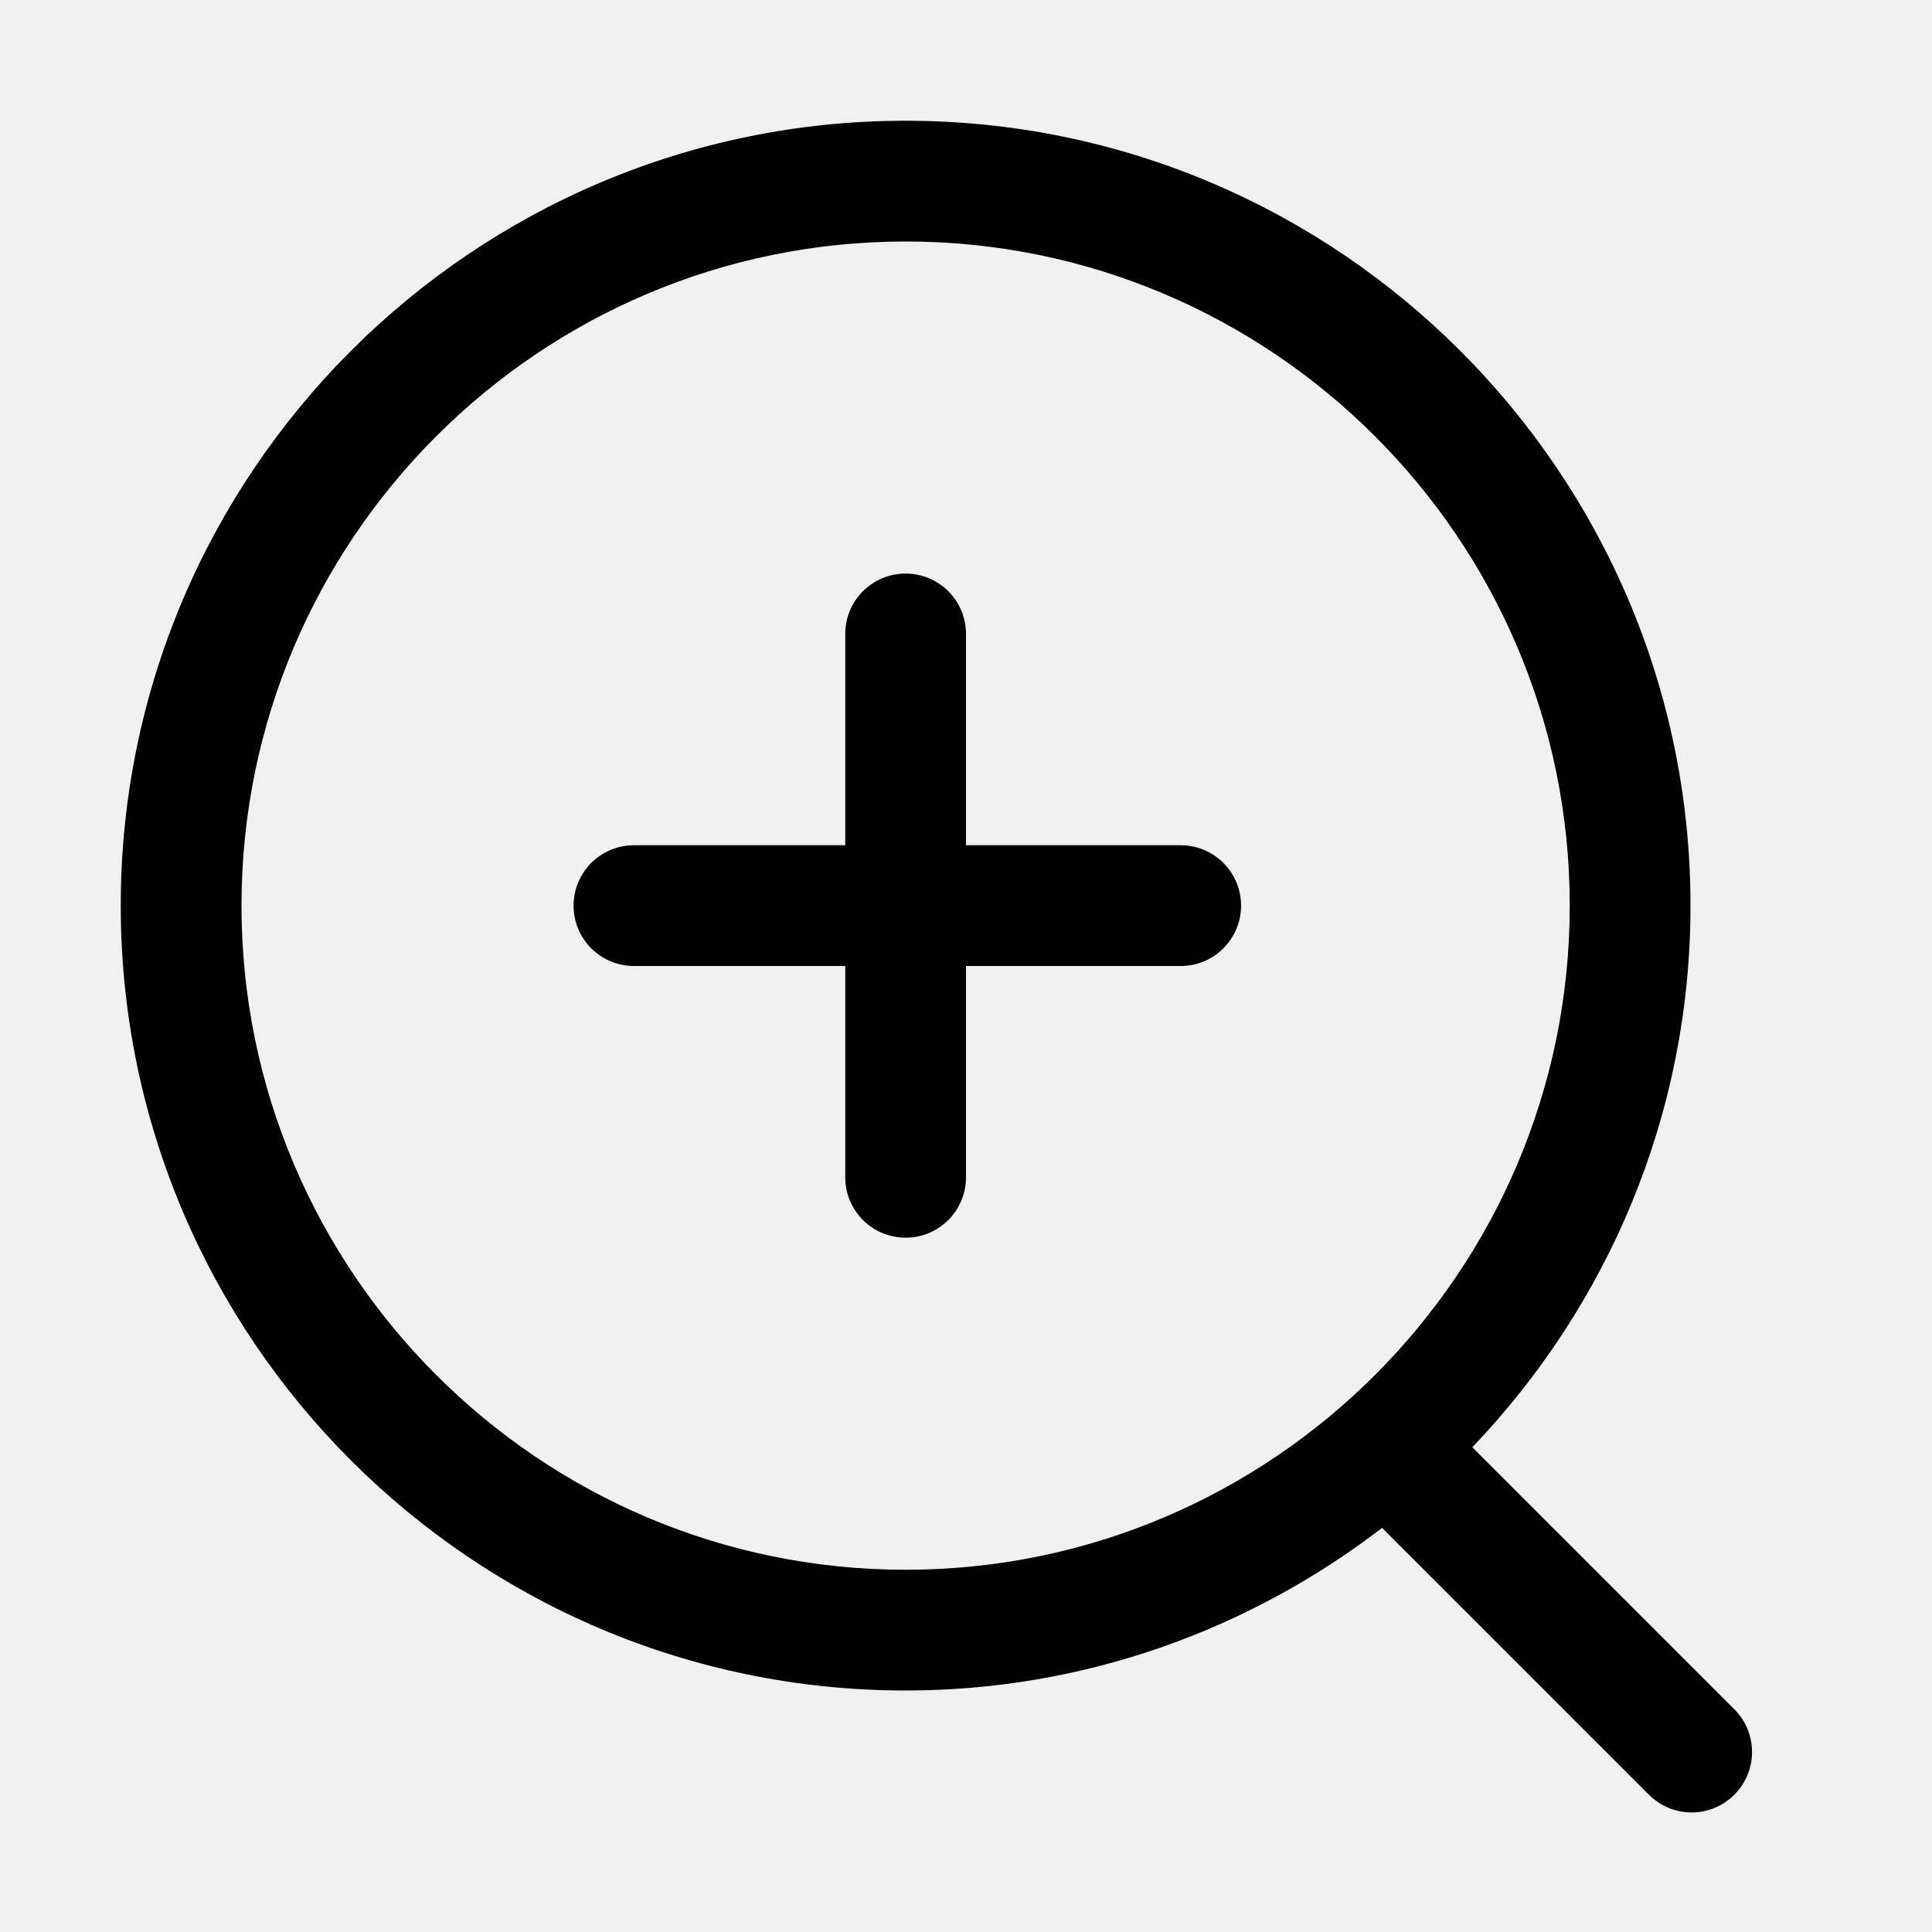
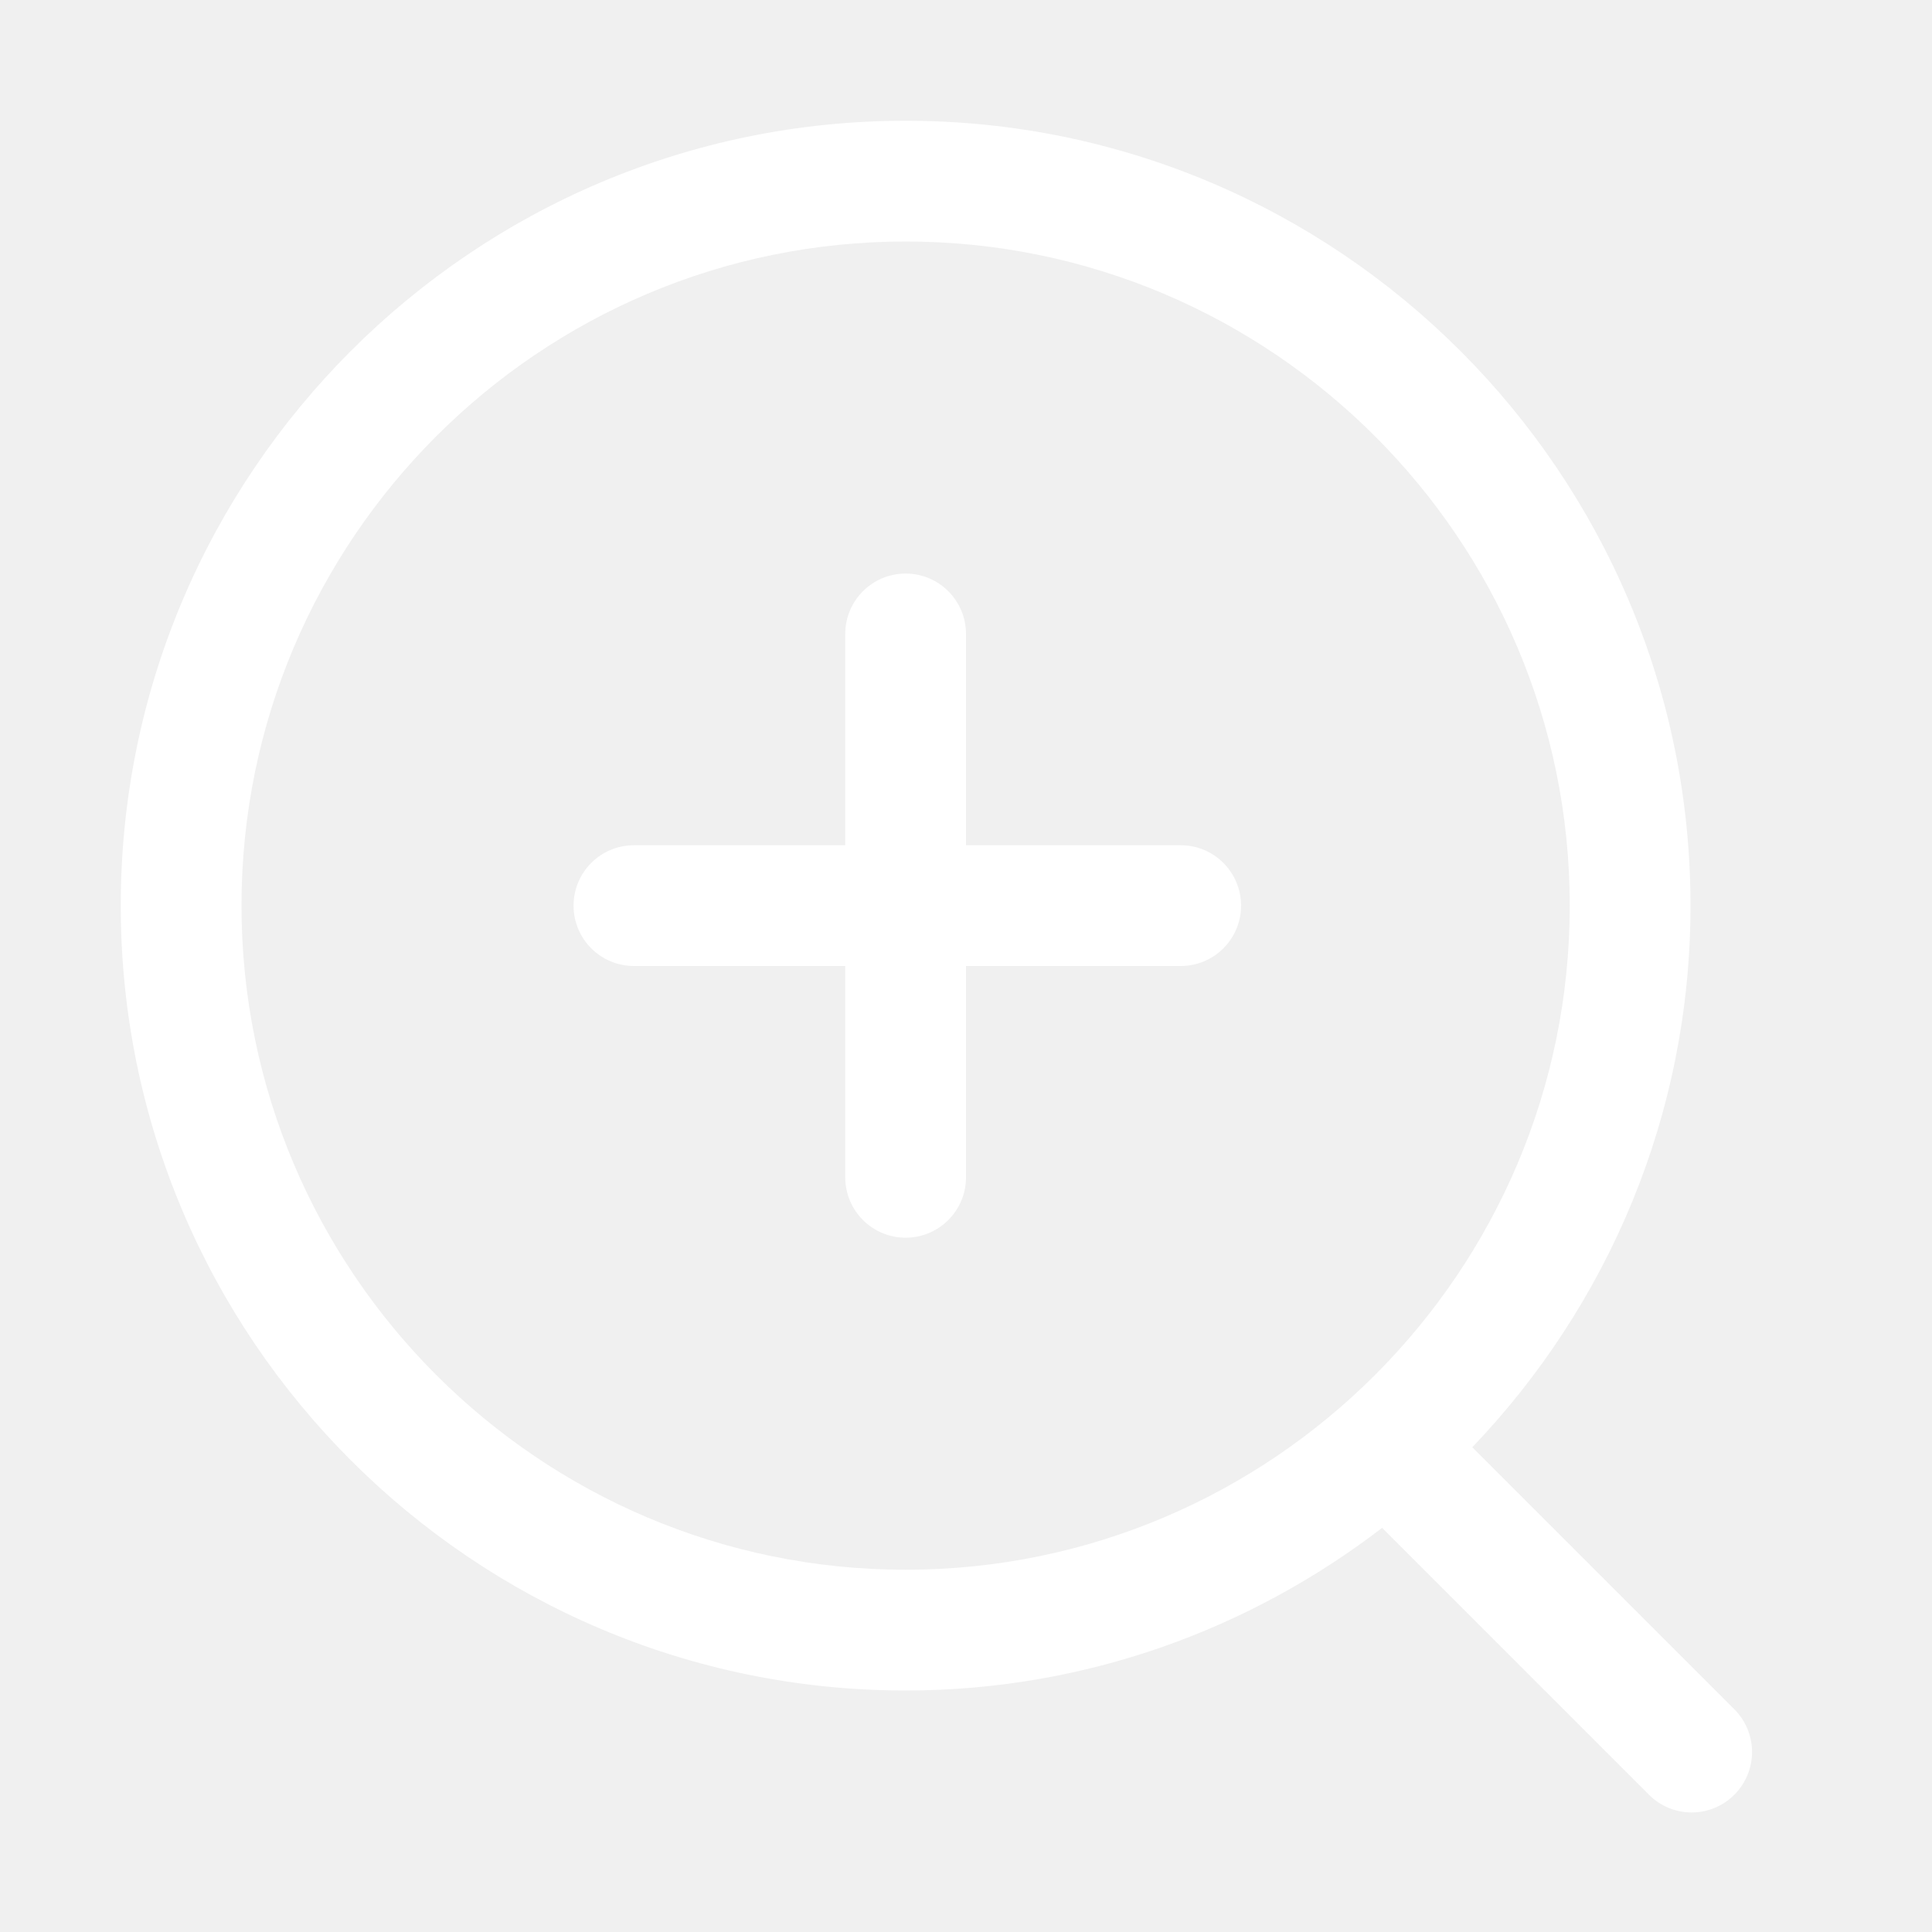
<svg xmlns="http://www.w3.org/2000/svg" t="1620612590519" class="icon" viewBox="0 0 1024 1024" version="1.1" p-id="11424" width="200" height="200">
  <defs>
    <style type="text/css" />
  </defs>
-   <path d="M919.264 905.984l-138.912-138.912C851.808 692.32 896 591.328 896 480c0-229.376-186.624-416-416-416S64 250.624 64 480s186.624 416 416 416c95.008 0 182.432-32.384 252.544-86.208l141.44 141.44a31.904 31.904 0 0 0 45.248 0 32 32 0 0 0 0.032-45.248zM128 480C128 285.92 285.92 128 480 128s352 157.92 352 352-157.92 352-352 352S128 674.08 128 480z" p-id="11425">
+   <path fill="#fff" d="M919.264 905.984l-138.912-138.912C851.808 692.32 896 591.328 896 480c0-229.376-186.624-416-416-416S64 250.624 64 480s186.624 416 416 416c95.008 0 182.432-32.384 252.544-86.208l141.44 141.44a31.904 31.904 0 0 0 45.248 0 32 32 0 0 0 0.032-45.248zM128 480C128 285.92 285.92 128 480 128s352 157.92 352 352-157.92 352-352 352S128 674.08 128 480z" p-id="11425">
  </path>
-   <path d="M625.792 448H512v-112a32 32 0 0 0-64 0V448h-112a32 32 0 0 0 0 64H448v112a32 32 0 1 0 64 0V512h113.792a32 32 0 1 0 0-64z" p-id="11426">
+   <path d="M625.792 448H512v-112a32 32 0 0 0-64 0V448h-112a32 32 0 0 0 0 64H448v112a32 32 0 1 0 64 0V512h113.792a32 32 0 1 0 0-64z" p-id="11426" fill="#fff">
  </path>
</svg>
